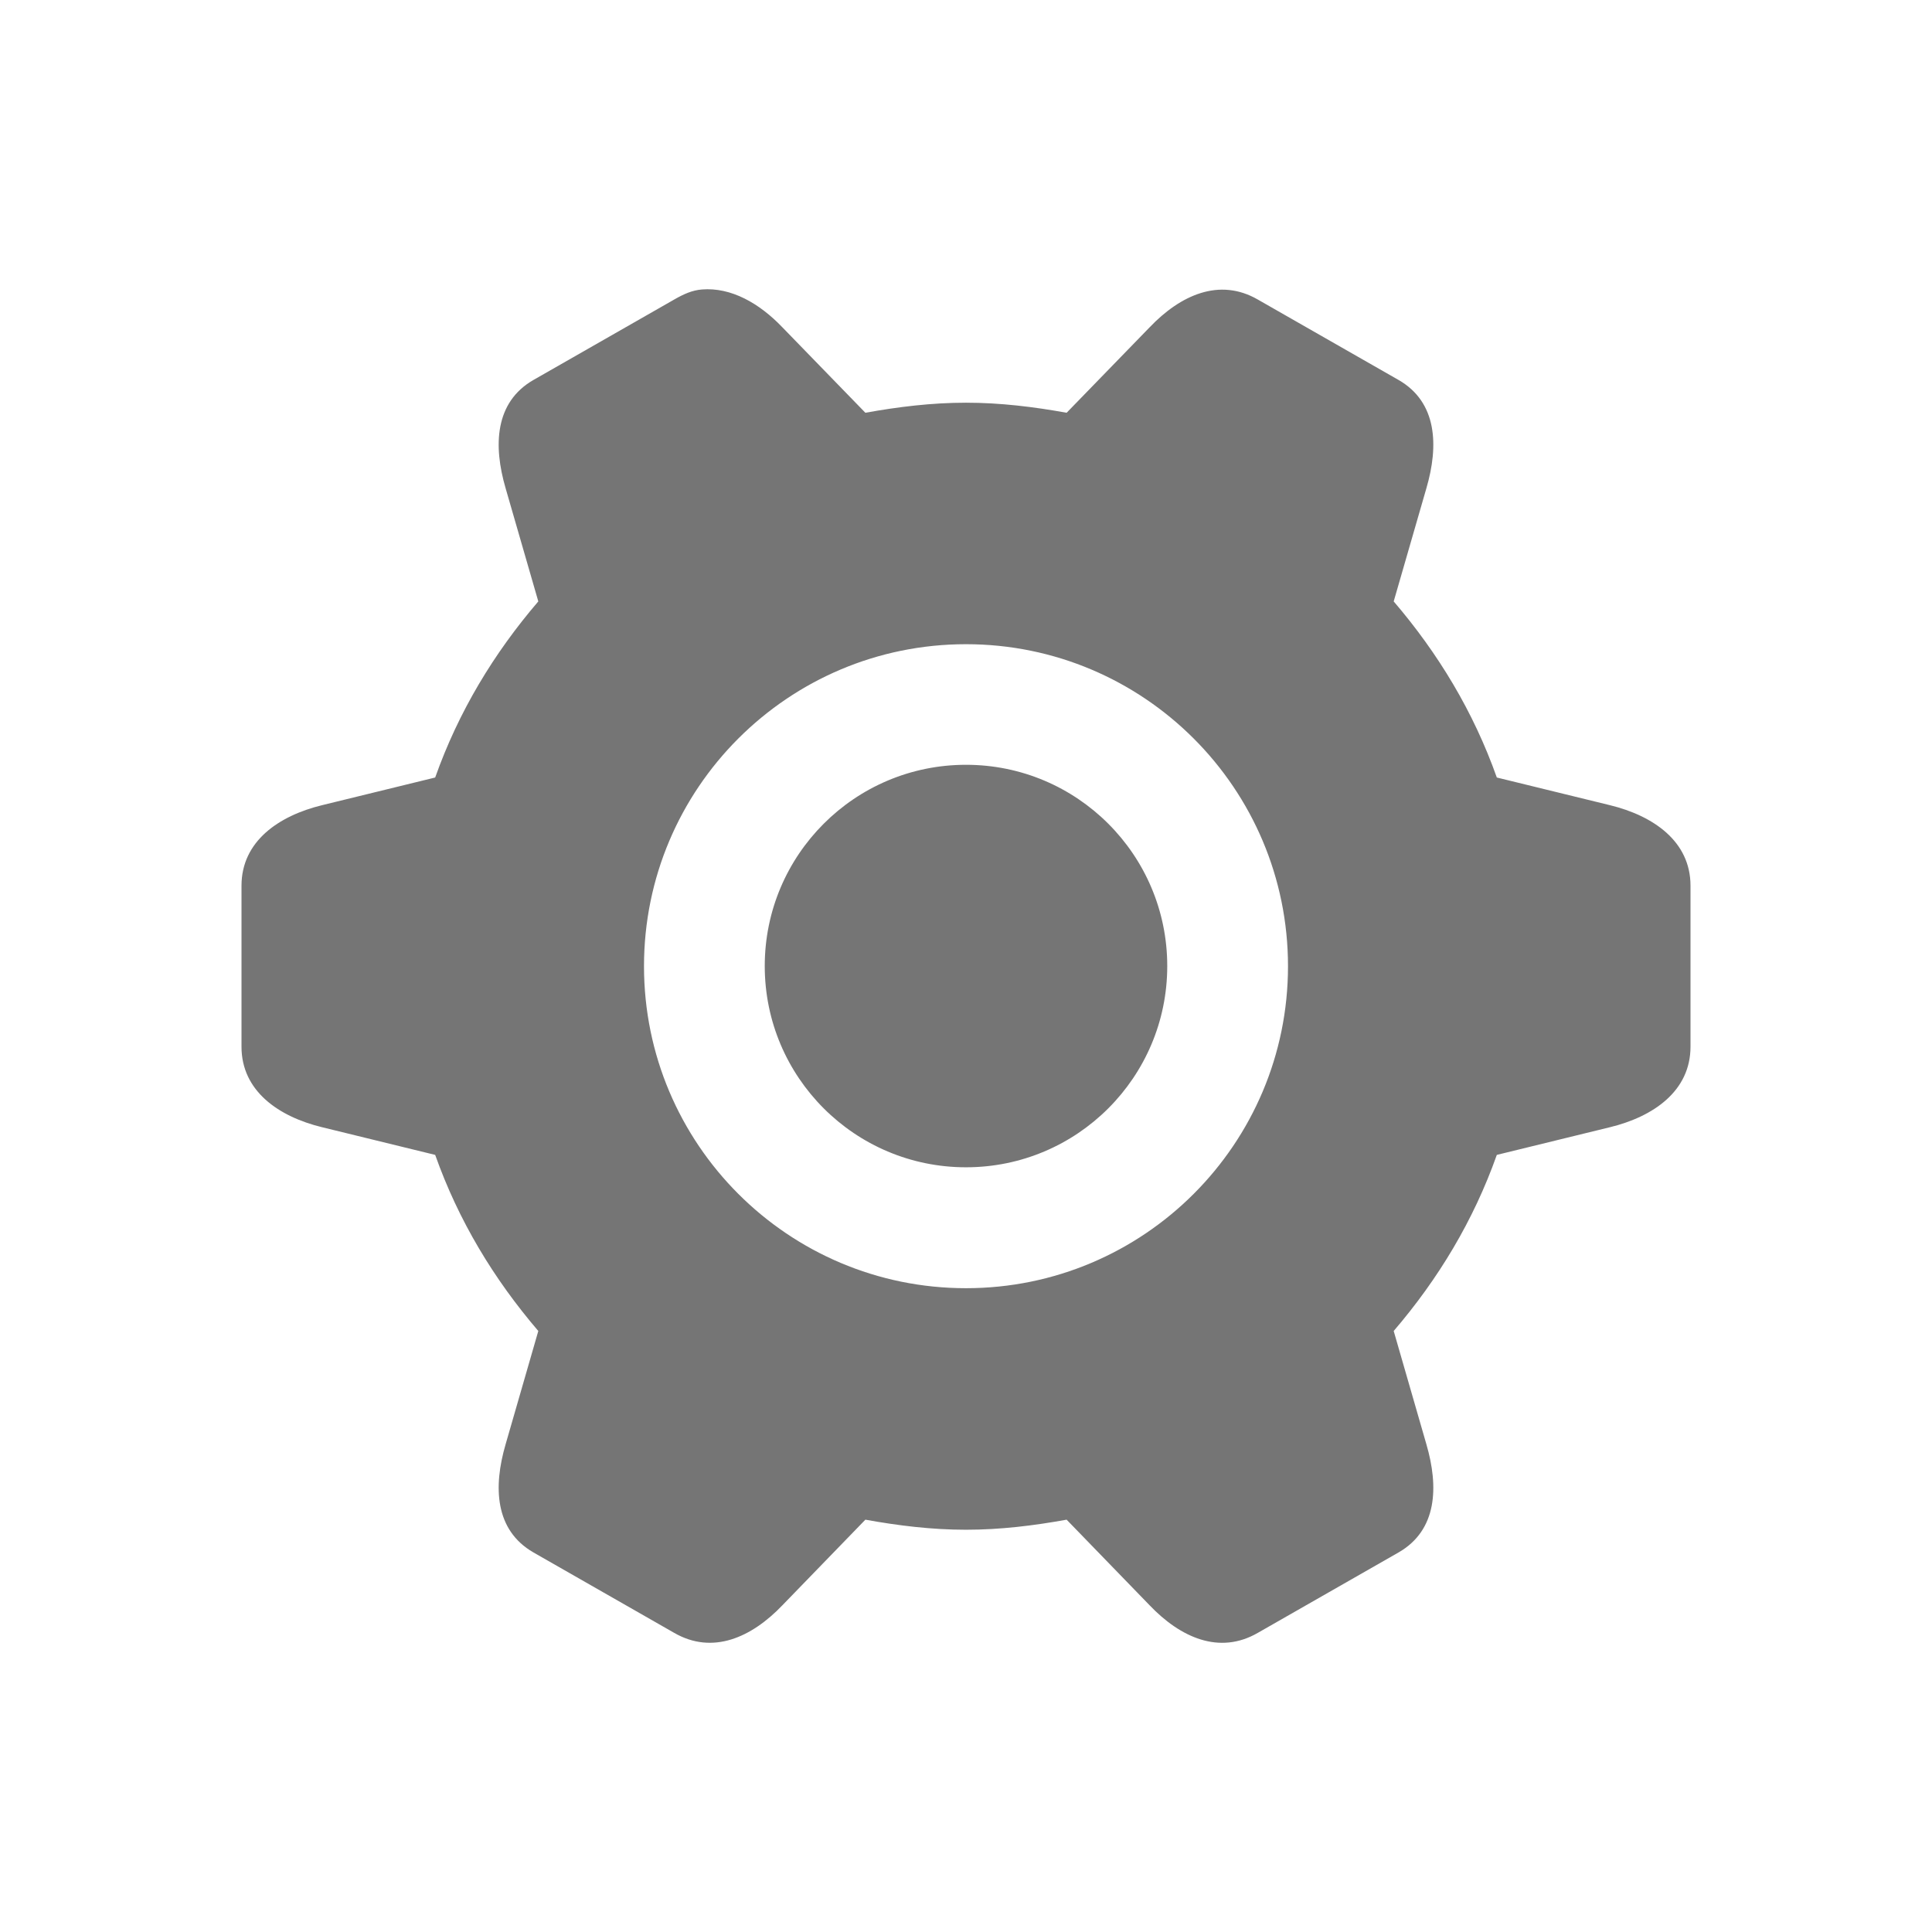
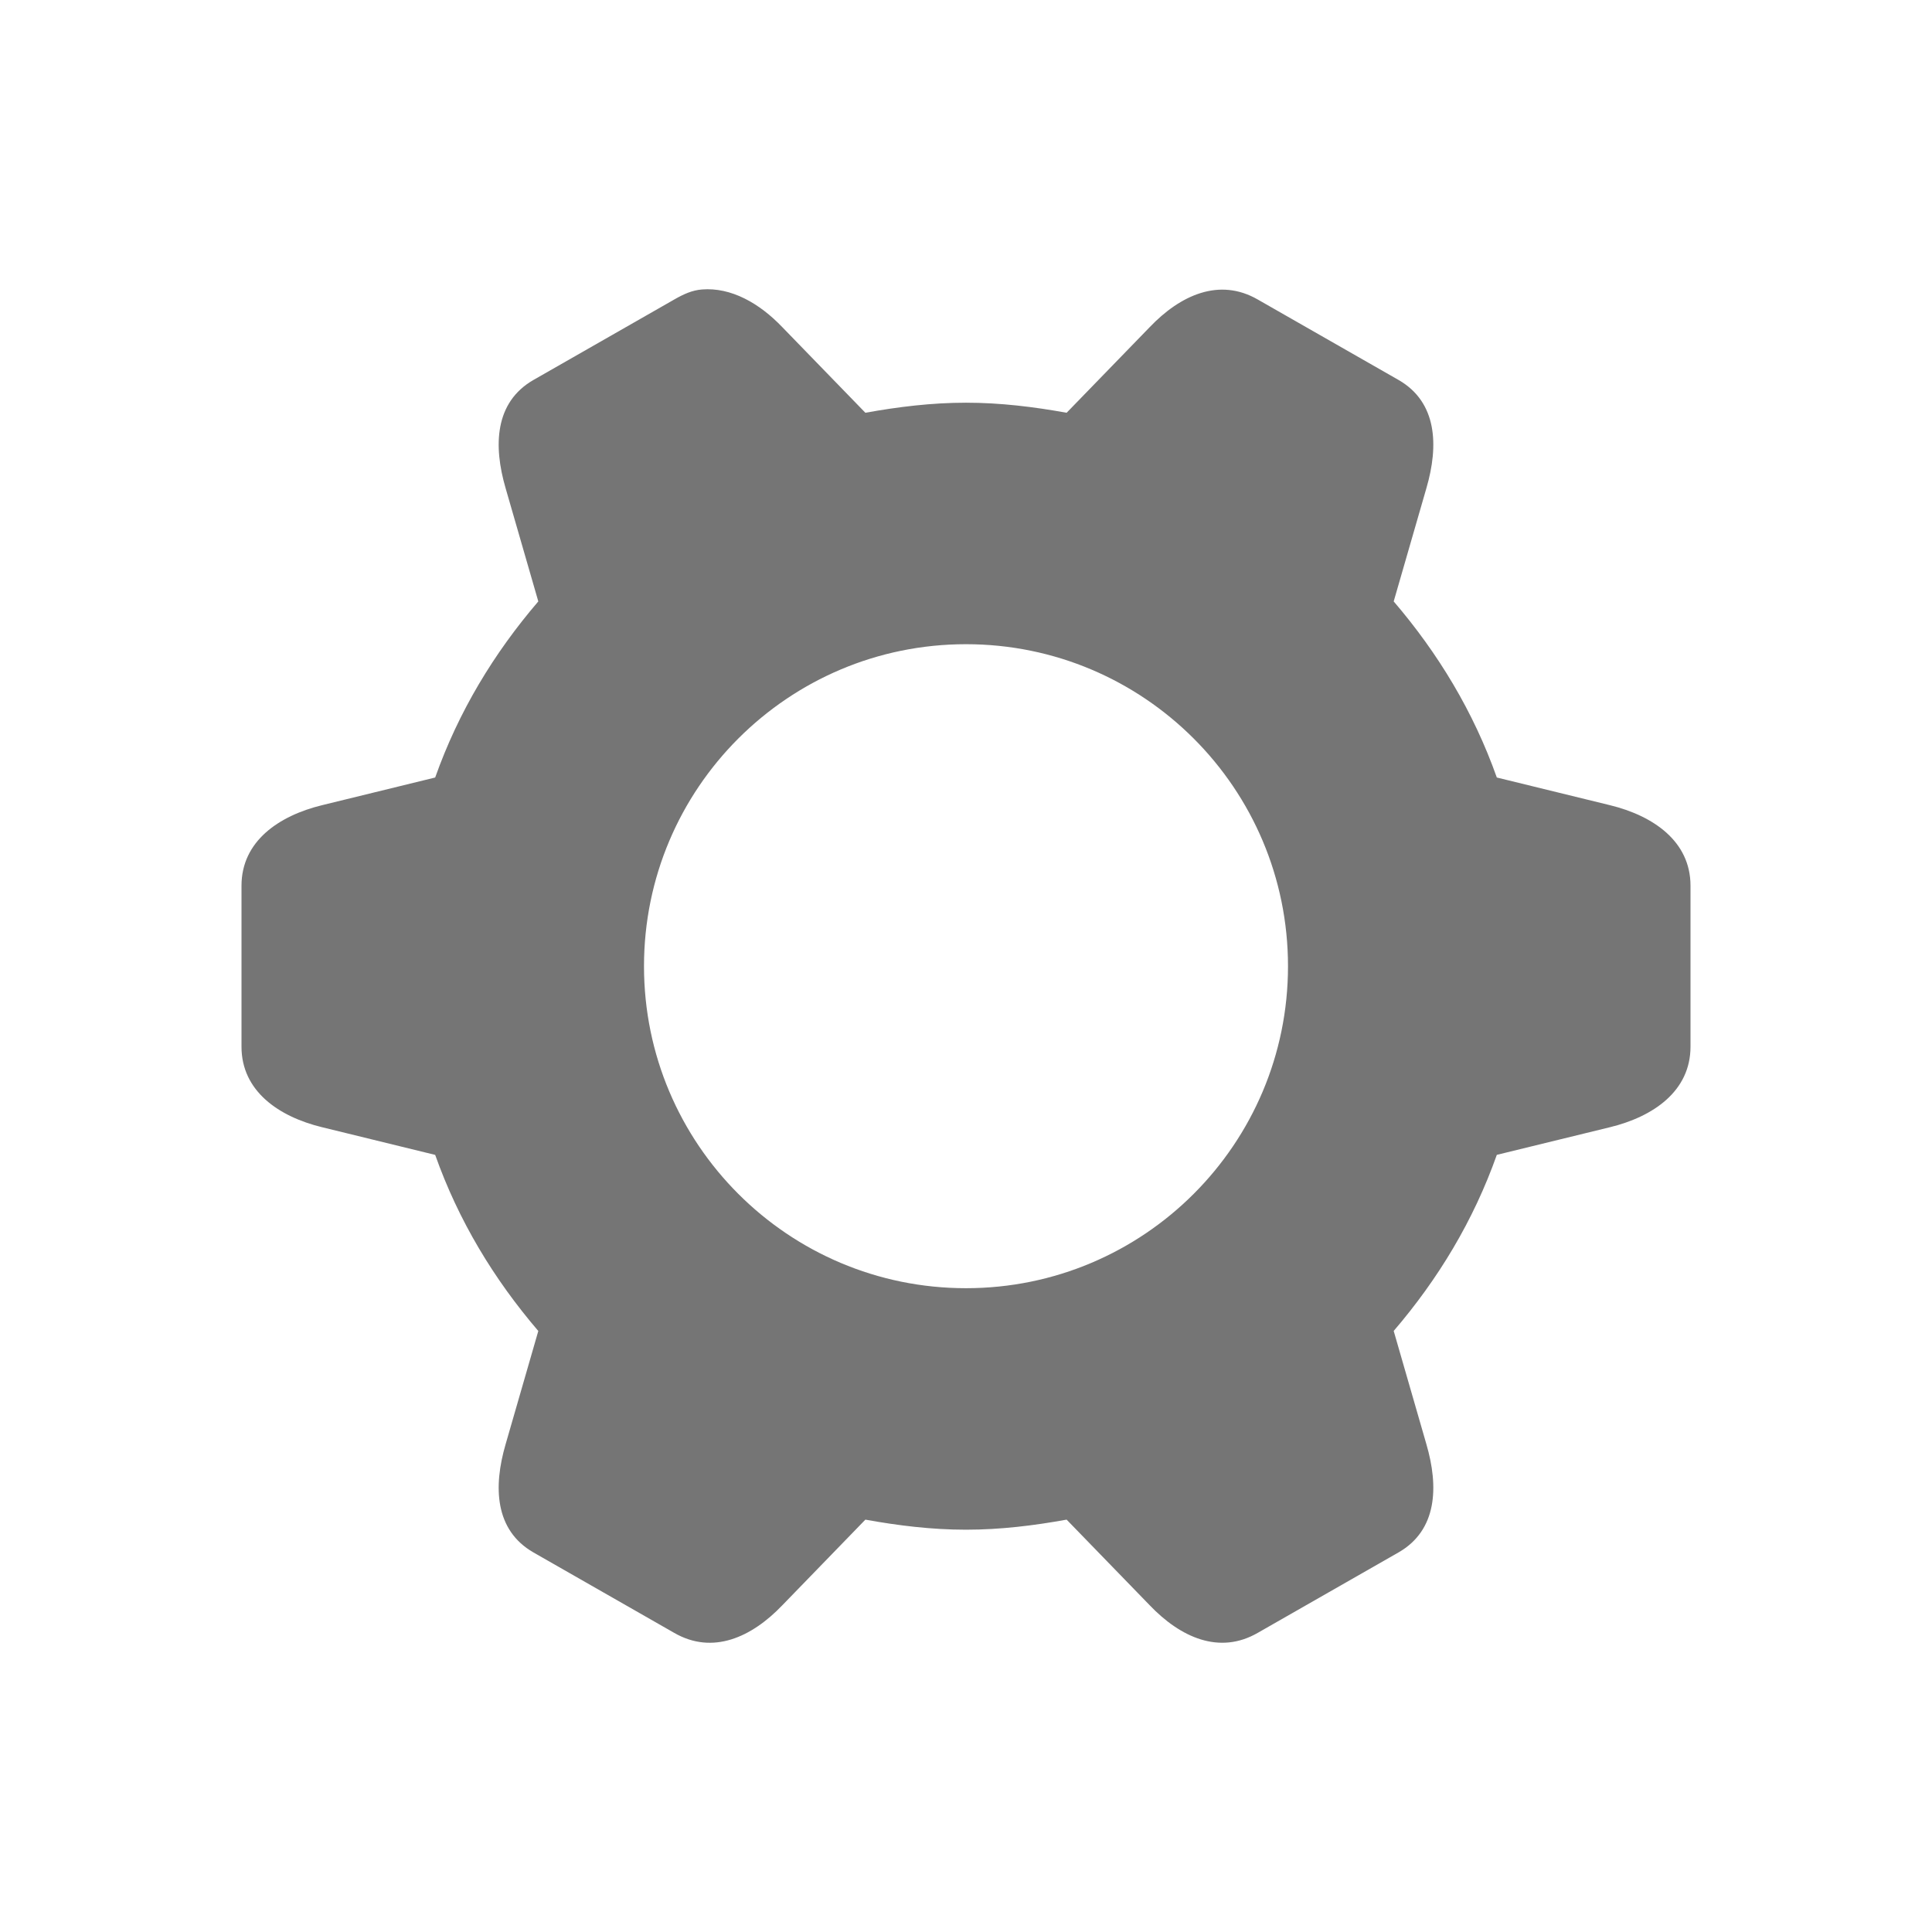
<svg xmlns="http://www.w3.org/2000/svg" width="48" height="48" id="svg4682" version="1.1">
  <defs id="defs4684" />
  <g id="layer1" transform="translate(0,-1004.362)">
-     <path style="color:#000000;display:inline;overflow:visible;visibility:visible;fill:#757575;fill-opacity:1;fill-rule:nonzero;stroke:none;stroke-width:1;marker:none;enable-background:accumulate" d="m 17.438,1011.554 c -0.241,0.02 -0.448,0.112 -0.688,0.25 l -1.75,1 -1.75,1 c -0.957,0.552 -0.998,1.629 -0.688,2.689 l 0.812,2.811 c -1.107,1.292 -1.982,2.739 -2.562,4.375 L 8,1024.367 c -1.073,0.262 -2,0.895 -2,2 v 2 2 c 0,1.105 0.927,1.739 2,2 l 2.812,0.688 c 0.58,1.636 1.456,3.083 2.562,4.375 l -0.812,2.814 c -0.31,1.06 -0.269,2.133 0.688,2.686 l 1.75,1 1.75,1 c 0.957,0.552 1.925,0.113 2.688,-0.685 l 2.062,-2.127 c 0.814,0.147 1.644,0.25 2.5,0.25 0.856,0 1.686,-0.103 2.5,-0.25 l 2.062,2.127 c 0.763,0.799 1.731,1.238 2.688,0.685 l 1.75,-1 1.75,-1 c 0.957,-0.552 0.998,-1.625 0.688,-2.686 l -0.812,-2.814 c 1.107,-1.292 1.982,-2.739 2.562,-4.375 L 40,1032.367 c 1.073,-0.261 2,-0.895 2,-2 v -2 -2 c 0,-1.105 -0.927,-1.738 -2,-2 l -2.812,-0.688 c -0.58,-1.636 -1.456,-3.083 -2.562,-4.375 l 0.812,-2.811 c 0.31,-1.06 0.269,-2.137 -0.688,-2.689 l -1.75,-1 -1.75,-1 c -0.957,-0.552 -1.925,-0.109 -2.688,0.69 l -2.062,2.123 c -0.814,-0.147 -1.644,-0.25 -2.5,-0.25 -0.856,0 -1.686,0.103 -2.5,0.25 l -2.062,-2.123 c -0.572,-0.599 -1.276,-0.999 -2,-0.94 z M 24,1020.367 c 4.418,0 8,3.582 8,8 0,4.418 -3.582,8 -8,8 -4.418,0 -8,-3.582 -8,-8 0,-4.418 3.582,-8 8,-8 z m 0,2.996 a 5,5 0 0 0 -5,5 5,5 0 0 0 5,5 5,5 0 0 0 5,-5 5,5 0 0 0 -5,-5 z" id="path8013" />
+     <path style="color:#000000;fill:#757575;fill-opacity:1;fill-rule:nonzero;stroke:none;stroke-width:1;marker:none;visibility:visible;display:inline;overflow:visible;enable-background:accumulate" d="m 17.438,1011.554 c -0.241,0.02 -0.448,0.112 -0.688,0.25 l -1.75,1 -1.75,1 c -0.957,0.552 -0.998,1.627 -0.688,2.688 l 0.812,2.812 c -1.107,1.292 -1.982,2.739 -2.562,4.375 L 8,1024.367 c -1.073,0.262 -2,0.895 -2,2 l 0,2 0,2 c 0,1.105 0.927,1.739 2,2 l 2.812,0.688 c 0.58,1.636 1.456,3.083 2.562,4.375 l -0.812,2.813 c -0.31,1.06 -0.269,2.135 0.688,2.687 l 1.75,1 1.75,1 c 0.957,0.552 1.925,0.111 2.688,-0.687 L 21.5,1042.117 c 0.814,0.147 1.644,0.25 2.5,0.25 0.856,0 1.686,-0.103 2.5,-0.25 l 2.062,2.125 c 0.763,0.799 1.731,1.24 2.688,0.687 l 1.75,-1 1.75,-1 c 0.957,-0.552 0.998,-1.627 0.688,-2.687 l -0.812,-2.813 c 1.107,-1.292 1.982,-2.739 2.562,-4.375 L 40,1032.367 c 1.073,-0.261 2,-0.895 2,-2 l 0,-2 0,-2 c 0,-1.105 -0.927,-1.738 -2,-2 l -2.812,-0.688 c -0.58,-1.636 -1.456,-3.083 -2.562,-4.375 l 0.812,-2.812 c 0.31,-1.06 0.269,-2.135 -0.688,-2.688 l -1.75,-1 -1.75,-1 c -0.957,-0.552 -1.925,-0.111 -2.688,0.688 L 26.5,1014.617 c -0.814,-0.147 -1.644,-0.25 -2.5,-0.25 -0.856,0 -1.686,0.103 -2.5,0.25 l -2.062,-2.125 c -0.572,-0.599 -1.276,-0.997 -2,-0.938 z M 24,1020.367 c 4.418,0 8,3.582 8,8 0,4.418 -3.582,8 -8,8 -4.418,0 -8,-3.582 -8,-8 0,-4.418 3.582,-8 8,-8 z" id="path8013" />
  </g>
</svg>
